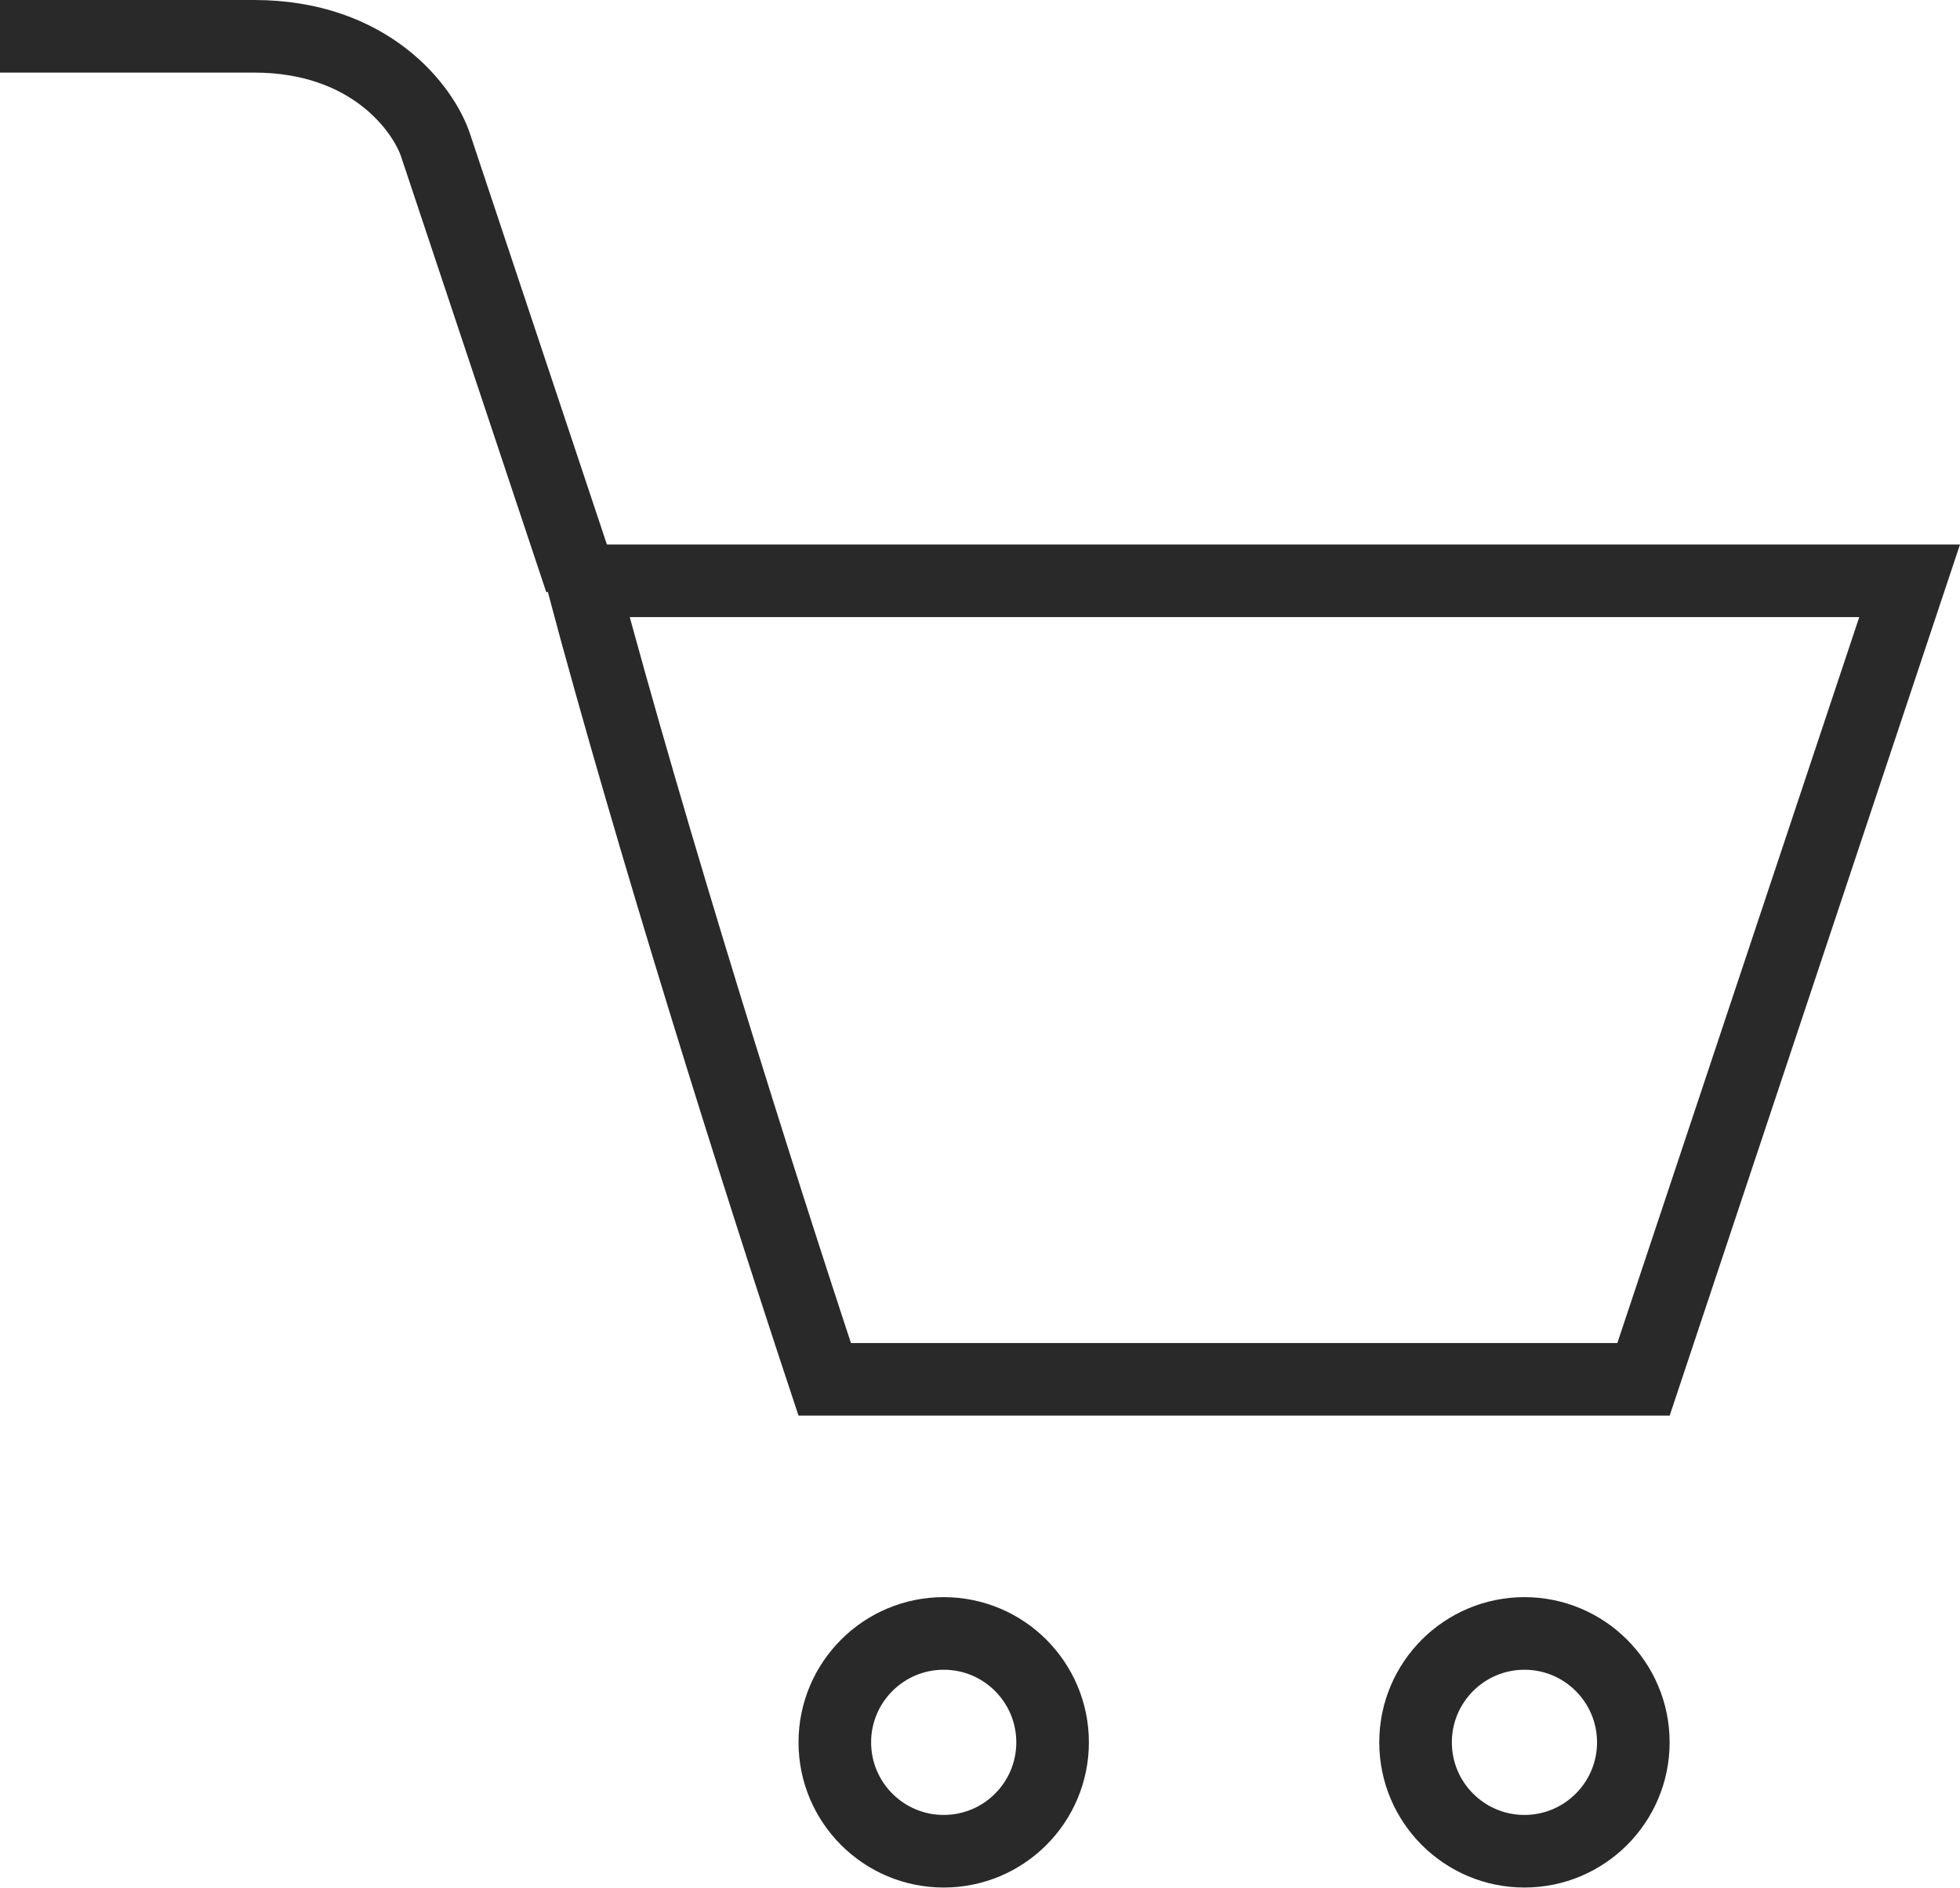
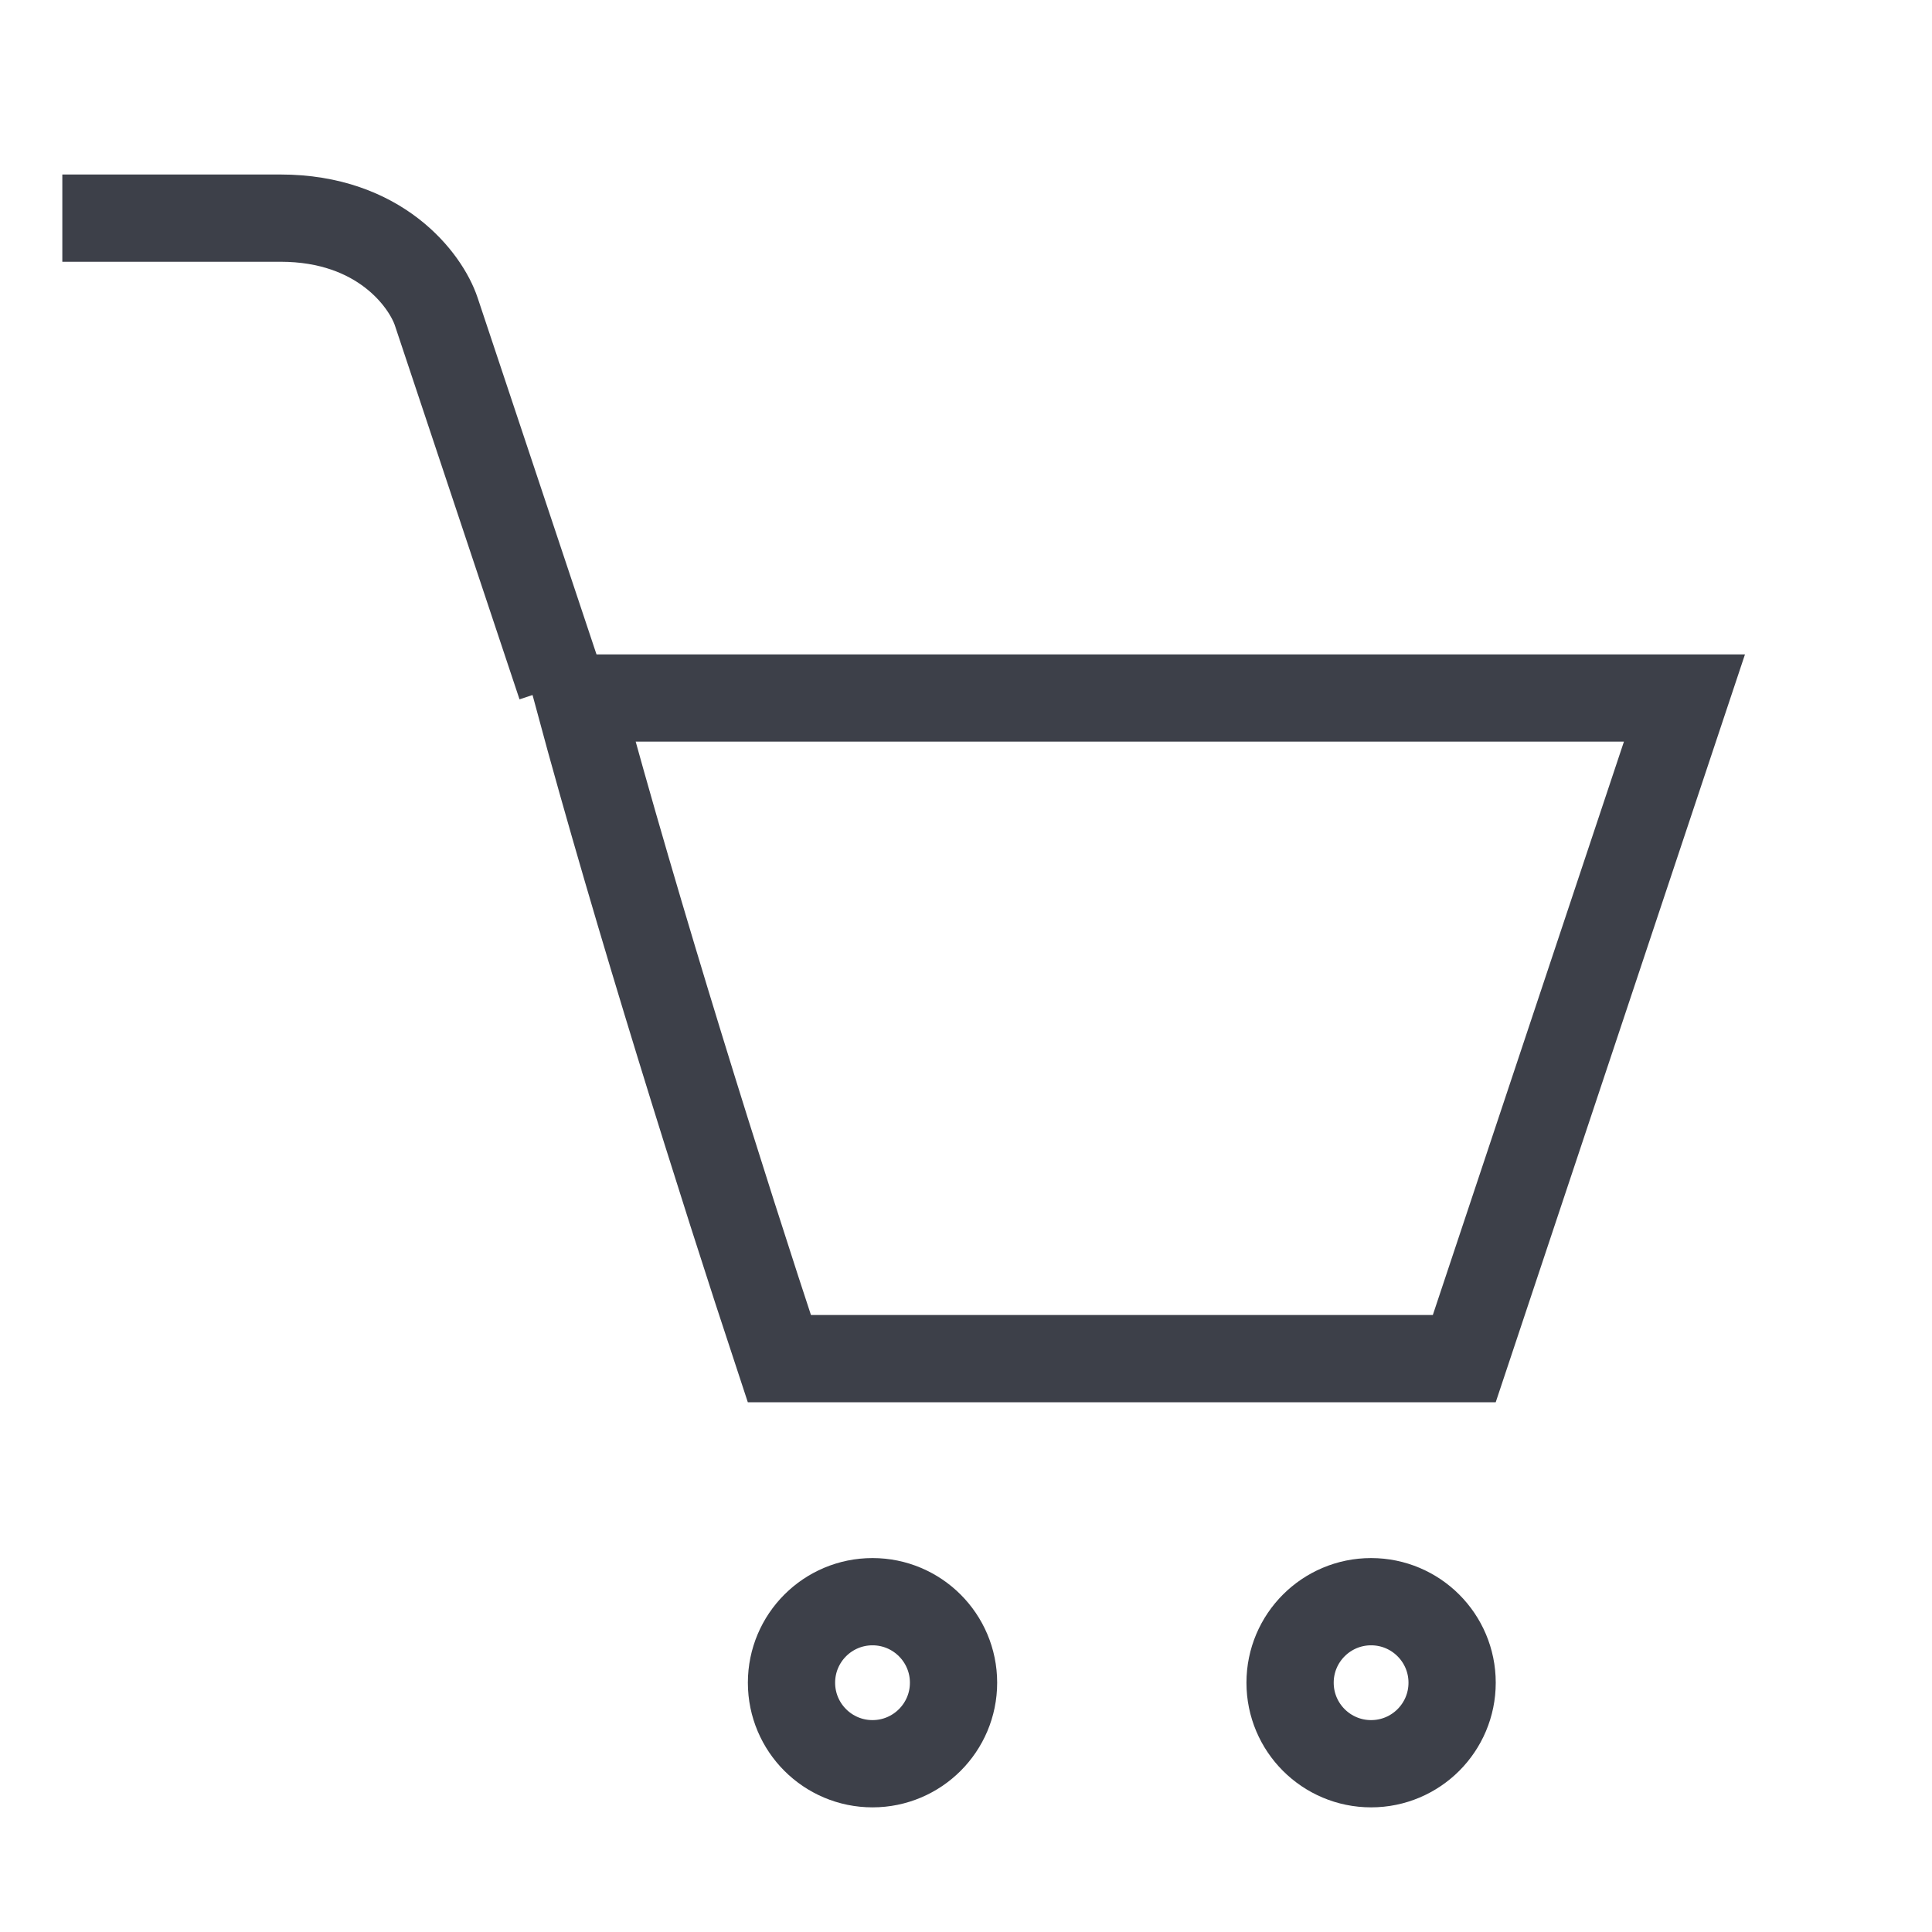
- <svg xmlns="http://www.w3.org/2000/svg" width="27" height="26" viewBox="0 0 27 26" fill="none">
-   <path d="M26.306 8L22.64 19H11.361C10.422 16.166 8.989 11.623 8.022 8H26.306ZM14.5 24C14.5 24.828 13.829 25.5 13 25.5C12.172 25.5 11.5 24.828 11.5 24C11.5 23.172 12.172 22.5 13 22.5C13.829 22.5 14.5 23.172 14.5 24ZM22.5 24C22.5 24.828 21.828 25.5 21 25.5C20.172 25.5 19.5 24.828 19.5 24C19.5 23.172 20.172 22.5 21 22.5C21.828 22.5 22.5 23.172 22.5 24Z" stroke="#292929" />
-   <path d="M8 8L6 2C5.833 1.5 5.1 0.5 3.5 0.5C1.9 0.5 0.5 0.5 0 0.5" stroke="#292929" />
+ <svg xmlns="http://www.w3.org/2000/svg" width="31" height="31" viewBox="0 0 31 31" fill="none">
+   <path d="M27.028 11.2L23.495 21.8H12.505C11.588 19.026 10.23 14.716 9.282 11.2H27.028ZM15.3 27C15.3 27.718 14.717 28.3 14 28.3C13.282 28.3 12.7 27.718 12.7 27C12.7 26.282 13.282 25.7 14 25.7C14.717 25.7 15.3 26.282 15.3 27ZM23.3 27C23.3 27.718 22.718 28.3 22 28.3C21.282 28.3 20.7 27.718 20.7 27C20.7 26.282 21.282 25.7 22 25.7C22.718 25.7 23.3 26.282 23.3 27Z" stroke="#3D4049" stroke-width="1.4" />
+   <path d="M9 11L7 5C6.833 4.5 6.1 3.5 4.5 3.5C2.9 3.5 1.5 3.5 1 3.5" stroke="#3D4049" stroke-width="1.4" />
</svg>
